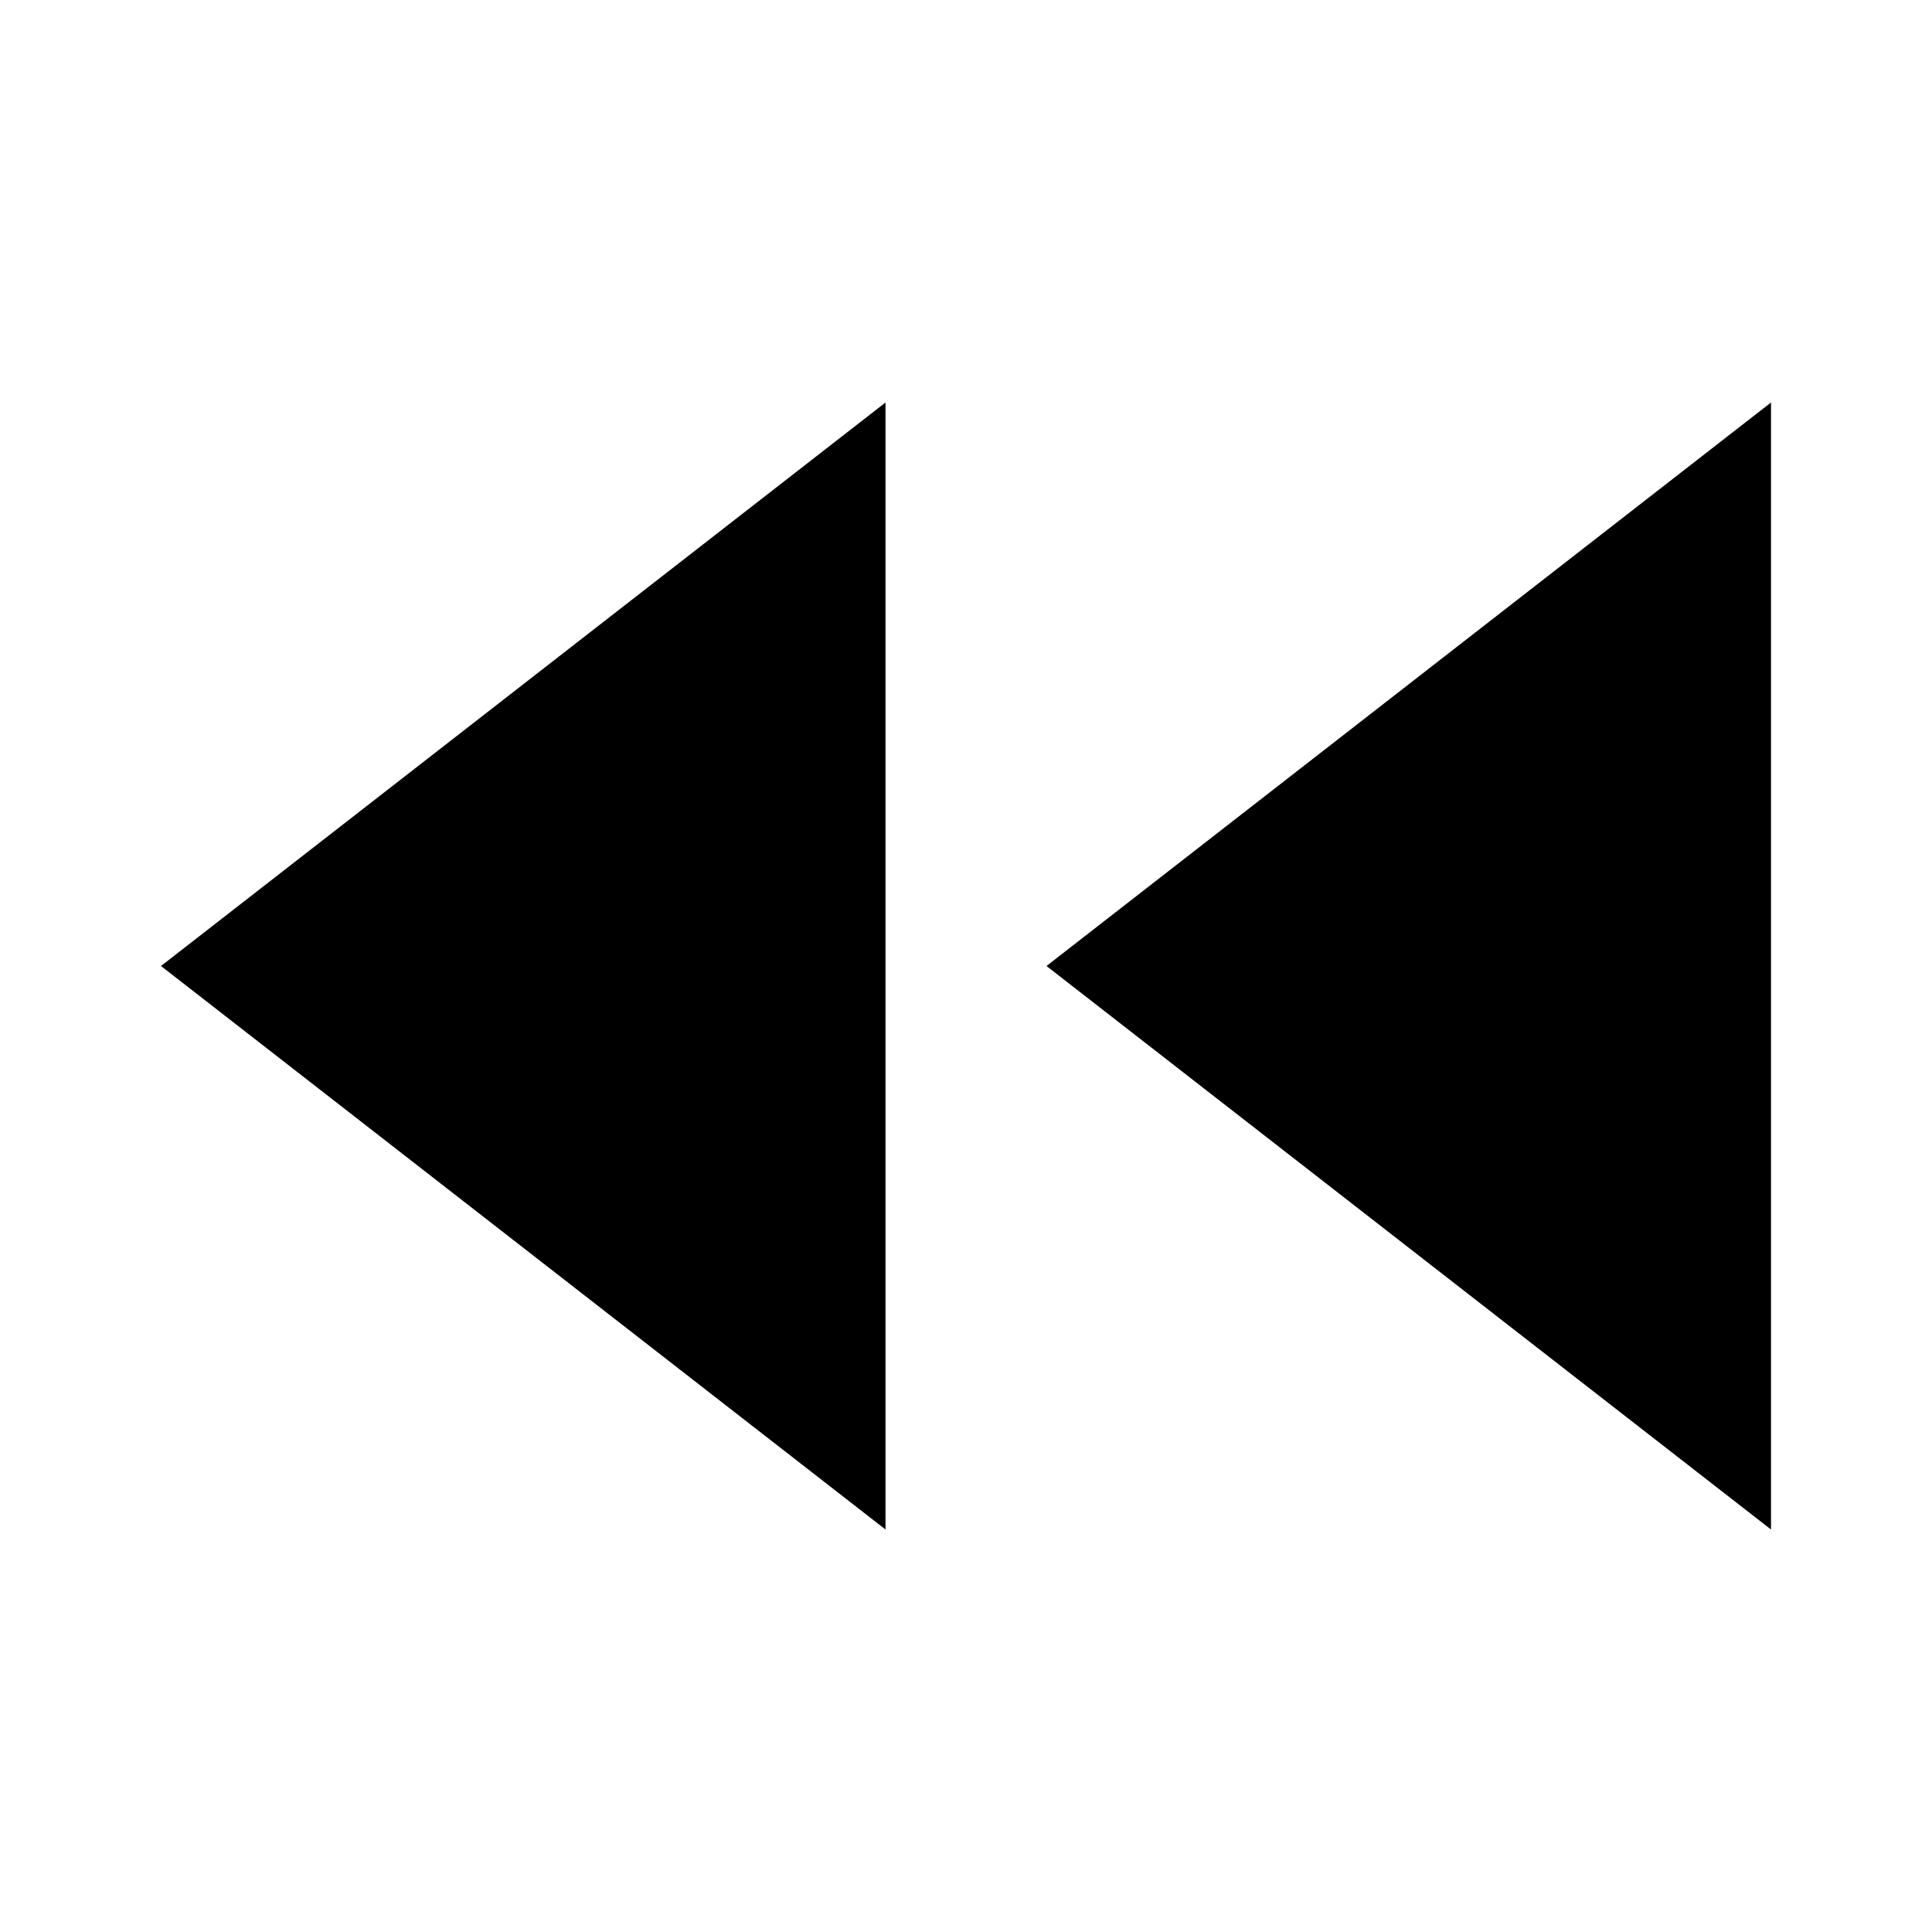
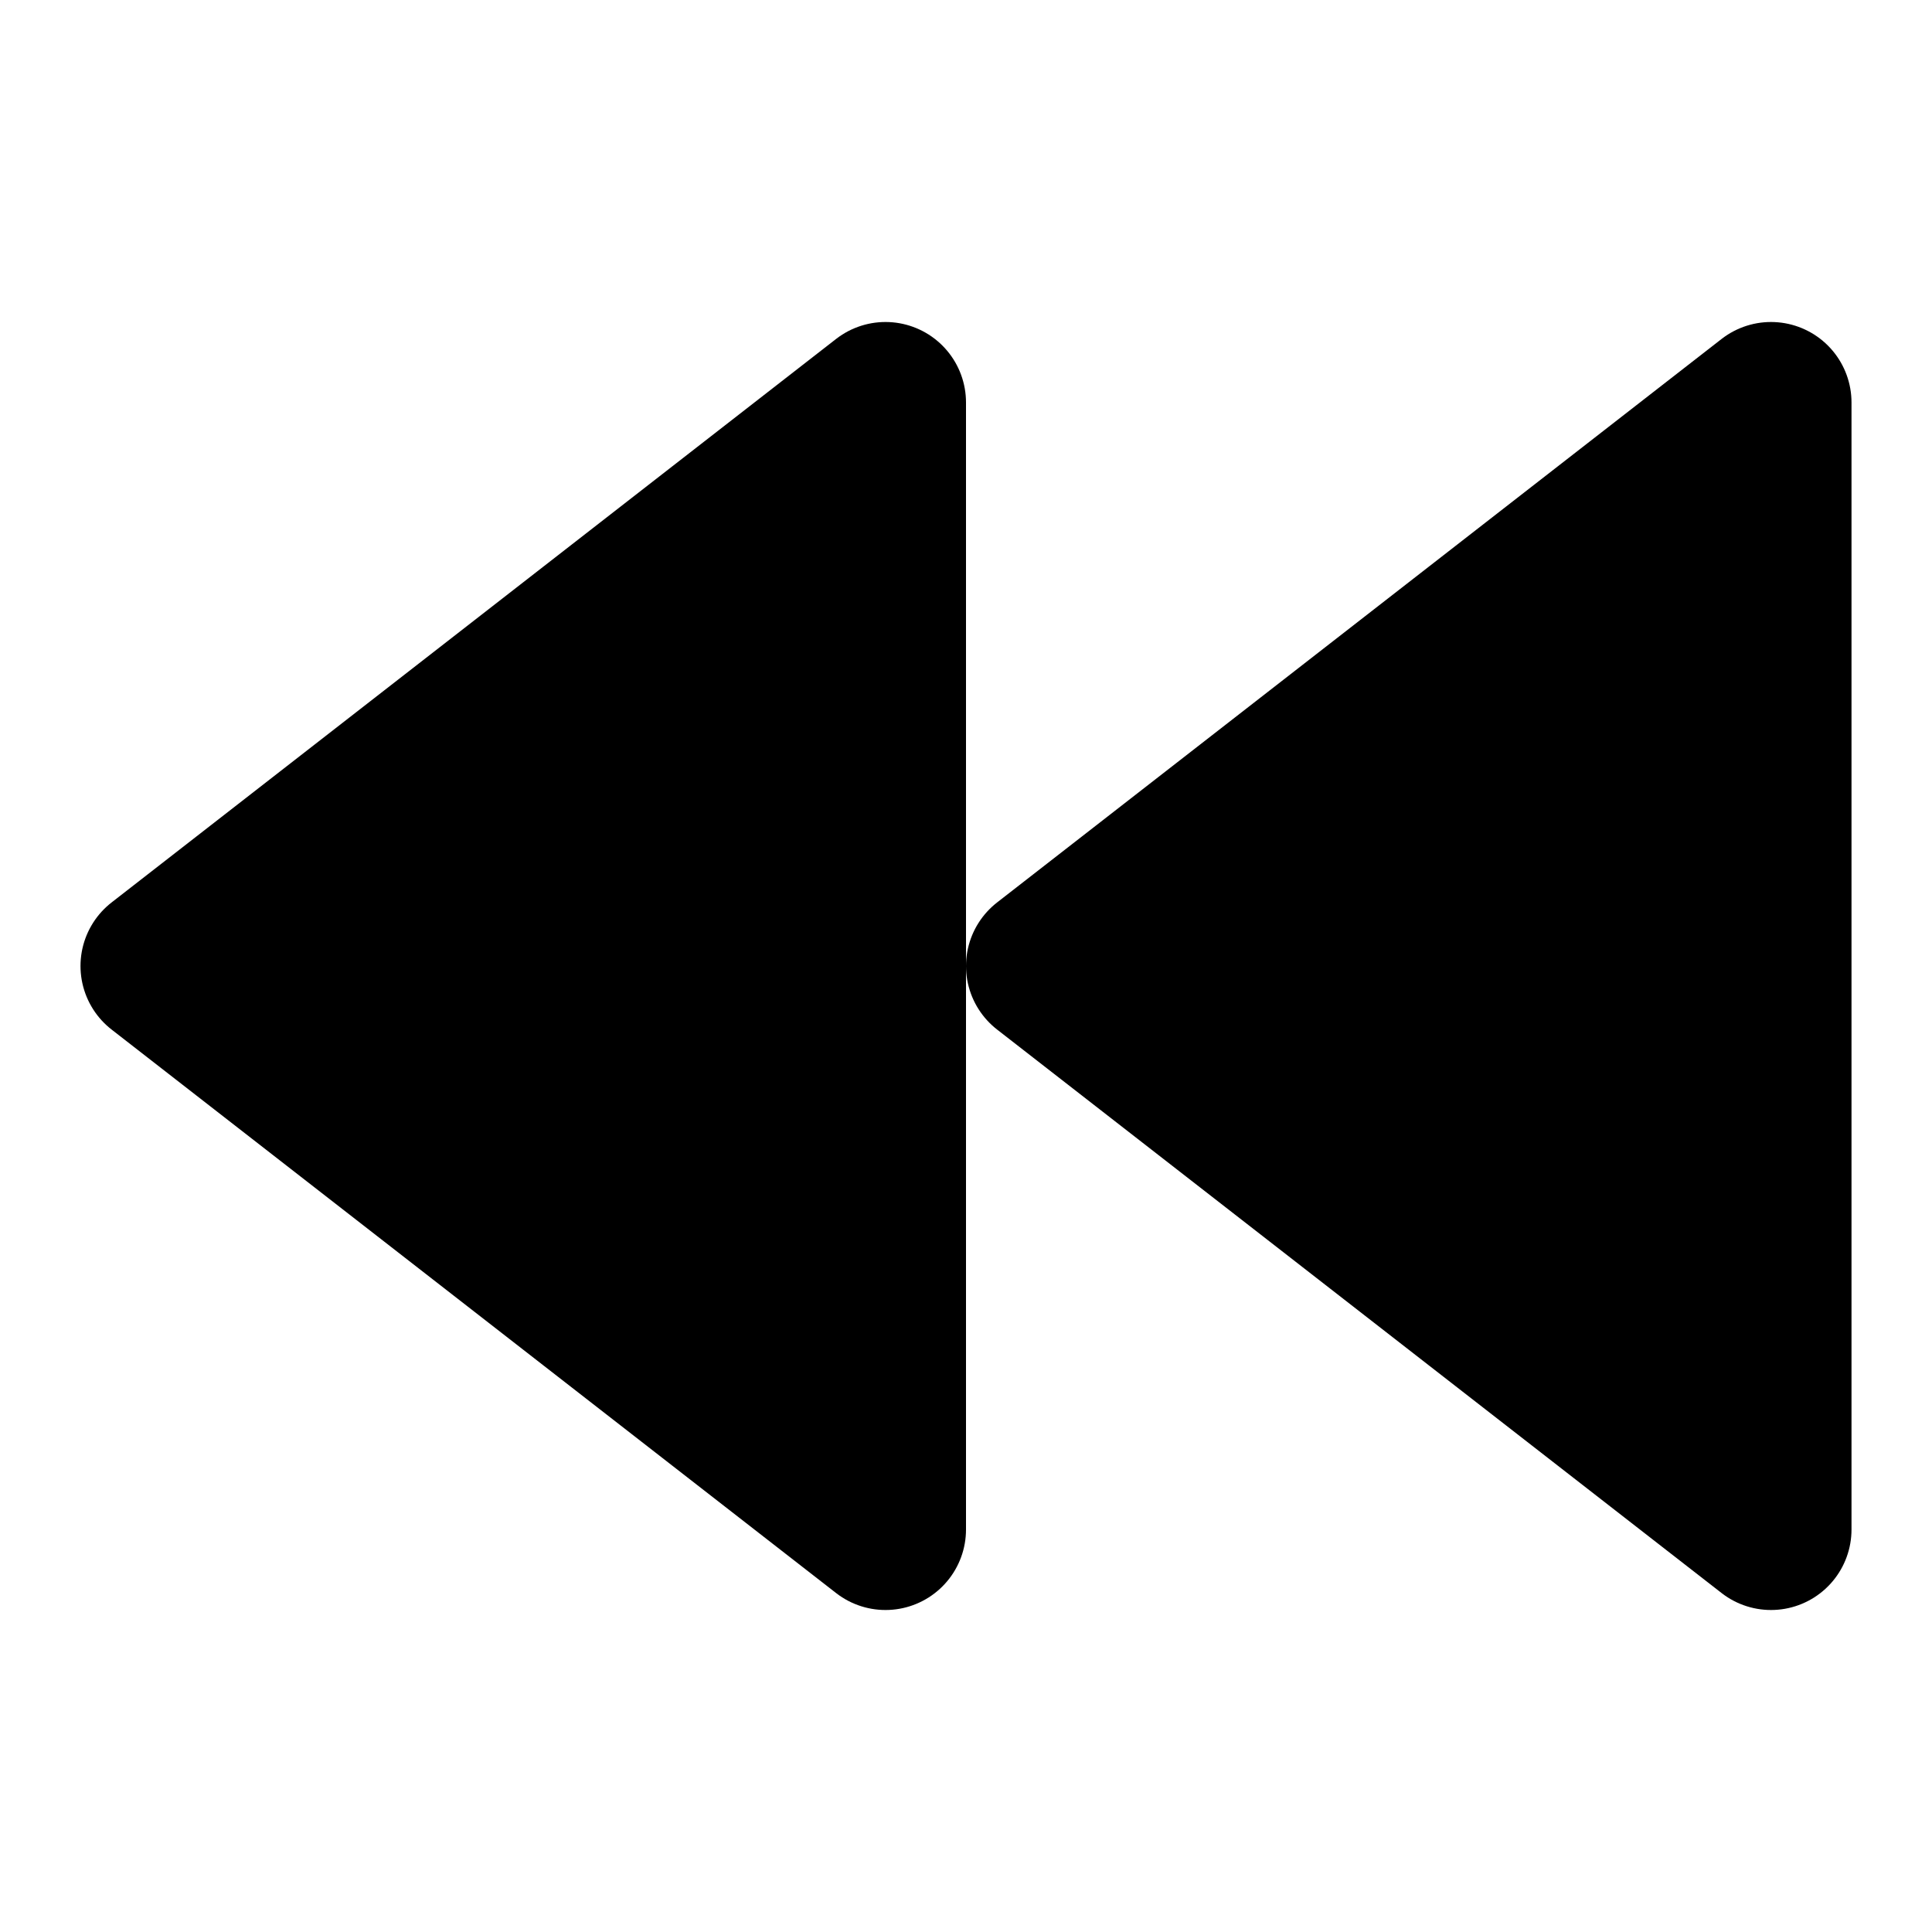
- <svg xmlns="http://www.w3.org/2000/svg" width="24" height="24" viewBox="0 0 24 24">
-   <path d="M11 19L2 12L11 5V19Z" stroke-width="2" stroke-linecap="round" stroke-linejoin="round" />
-   <path d="M22 19L13 12L22 5V19Z" stroke-width="2" stroke-linecap="round" stroke-linejoin="round" />
+ <svg xmlns="http://www.w3.org/2000/svg" width="24" height="24" viewBox="0 0 24 24" fill="none">
+   <path d="M11 19L2 12L11 5V19Z" fill="black" stroke="black" stroke-width="2" stroke-linecap="round" stroke-linejoin="round" />
+   <path d="M22 19L13 12L22 5V19Z" fill="black" stroke="black" stroke-width="2" stroke-linecap="round" stroke-linejoin="round" />
</svg>
